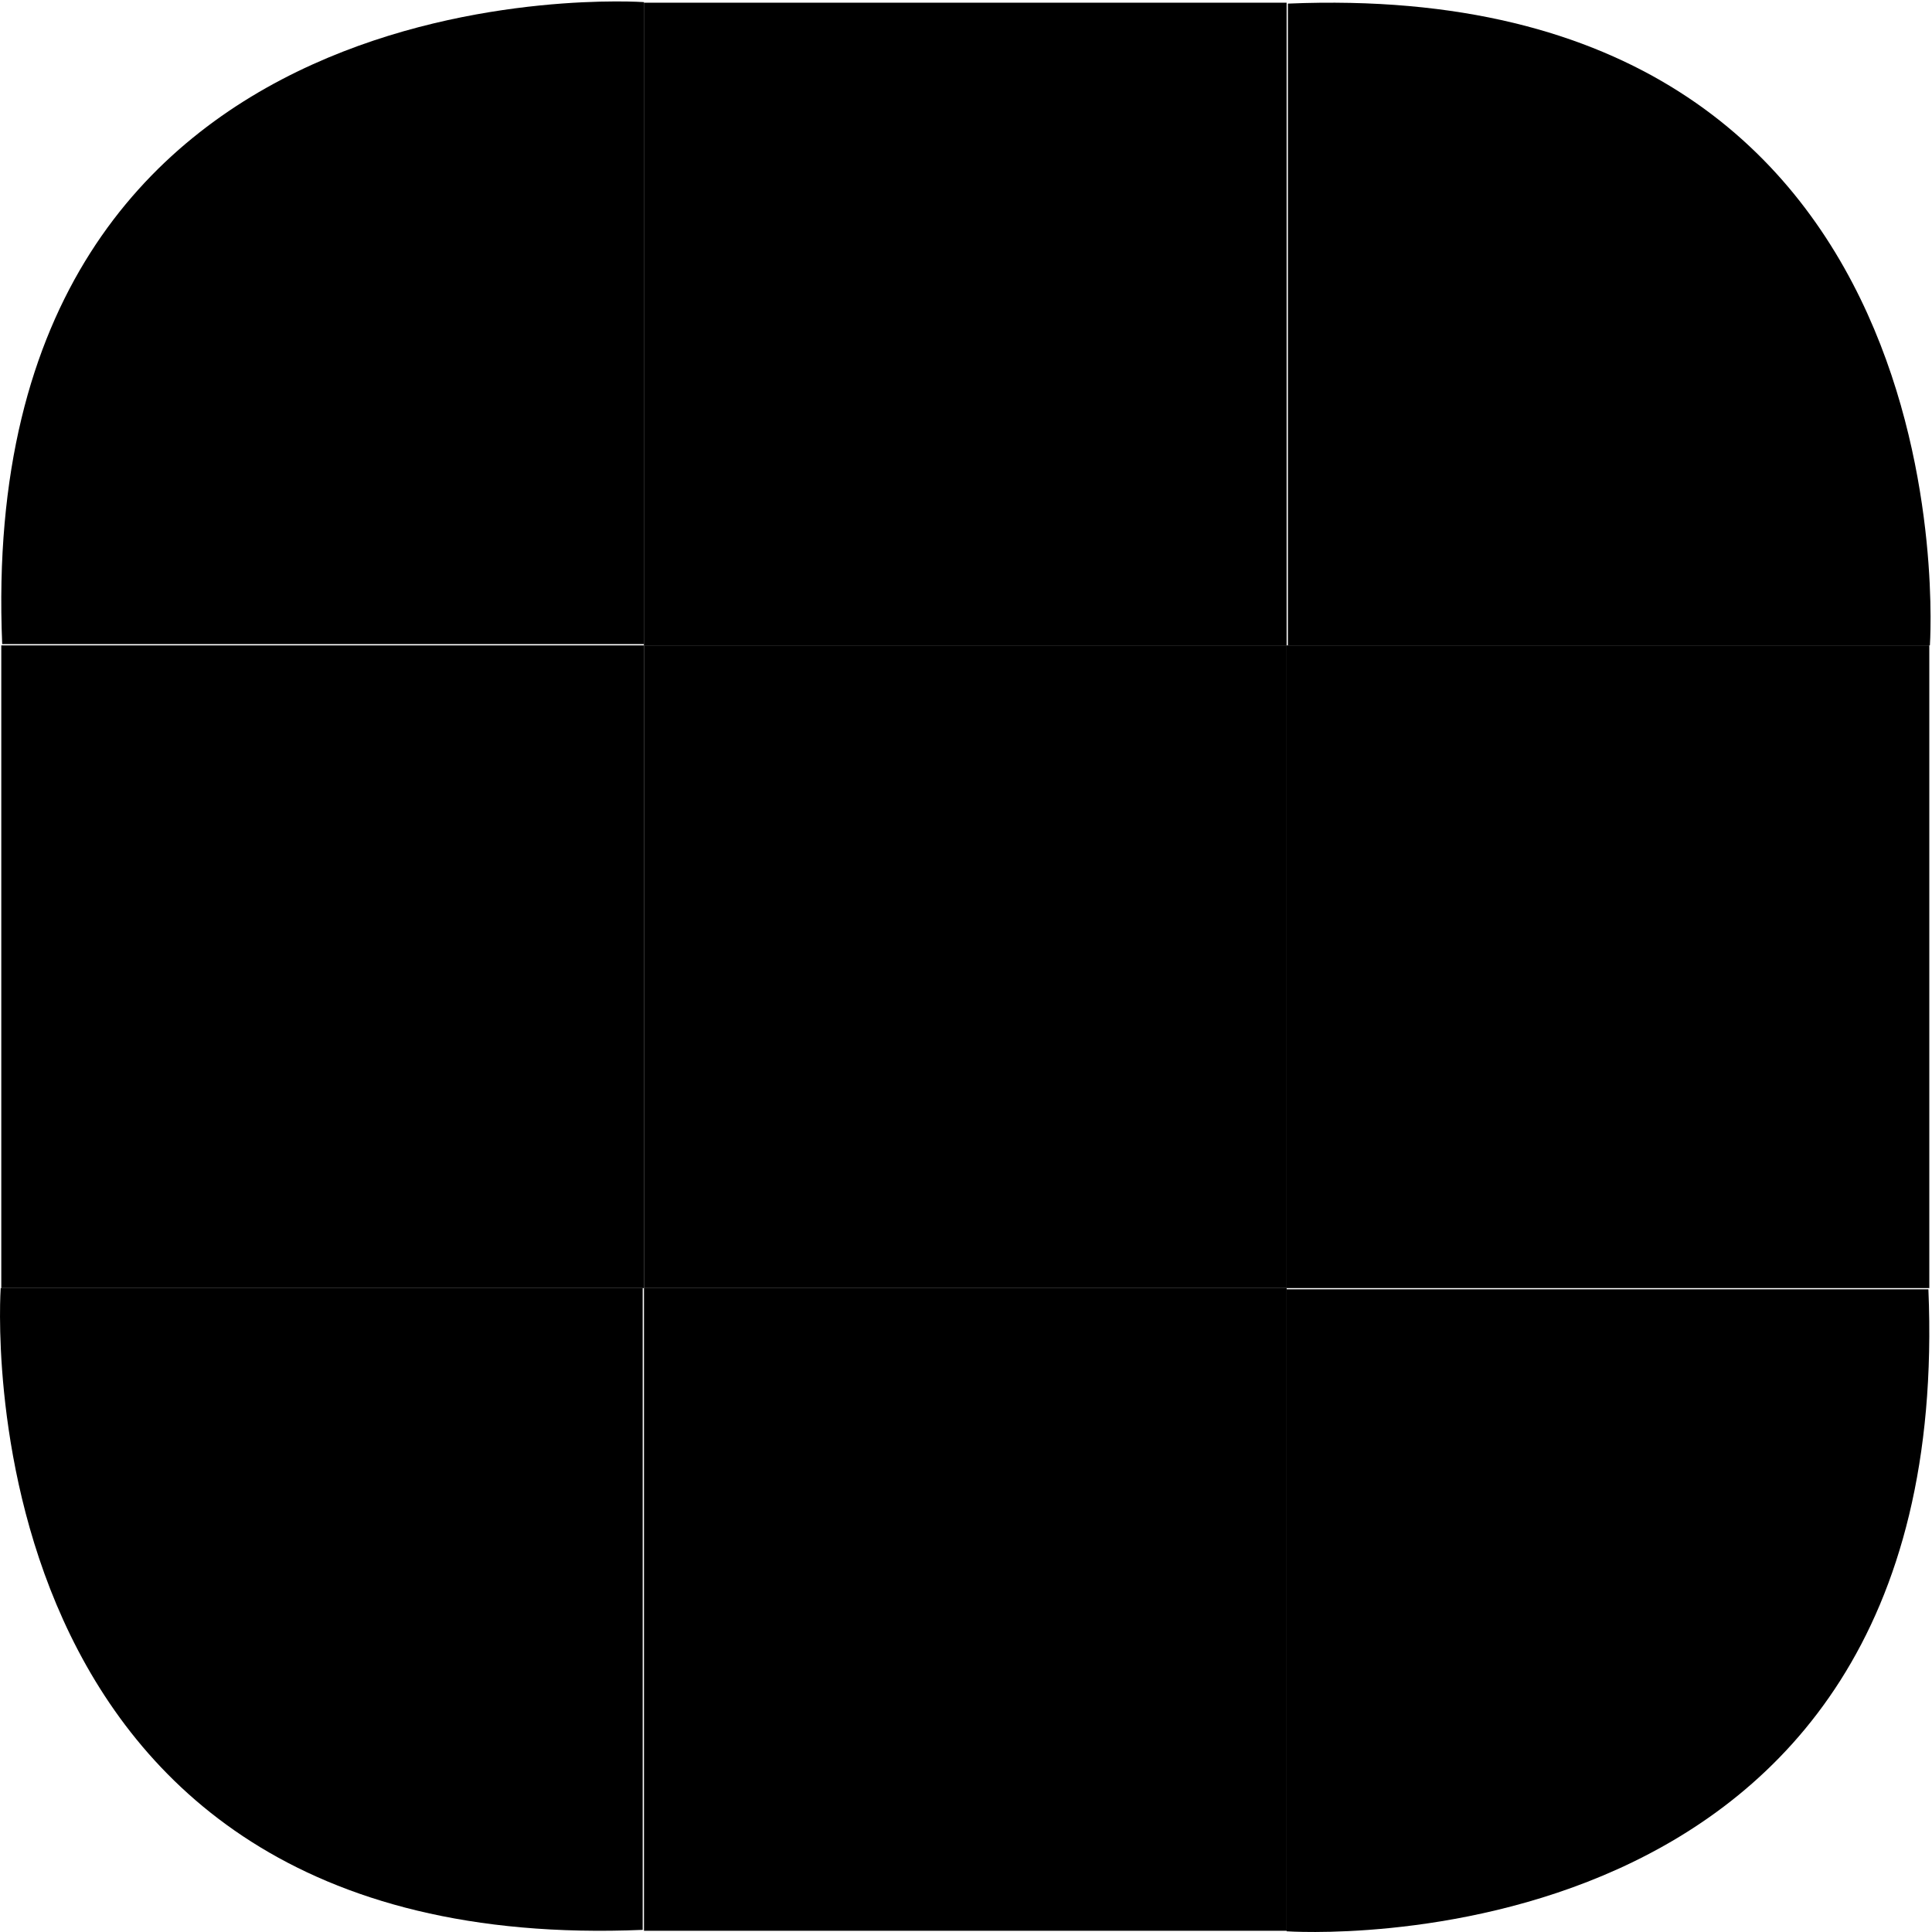
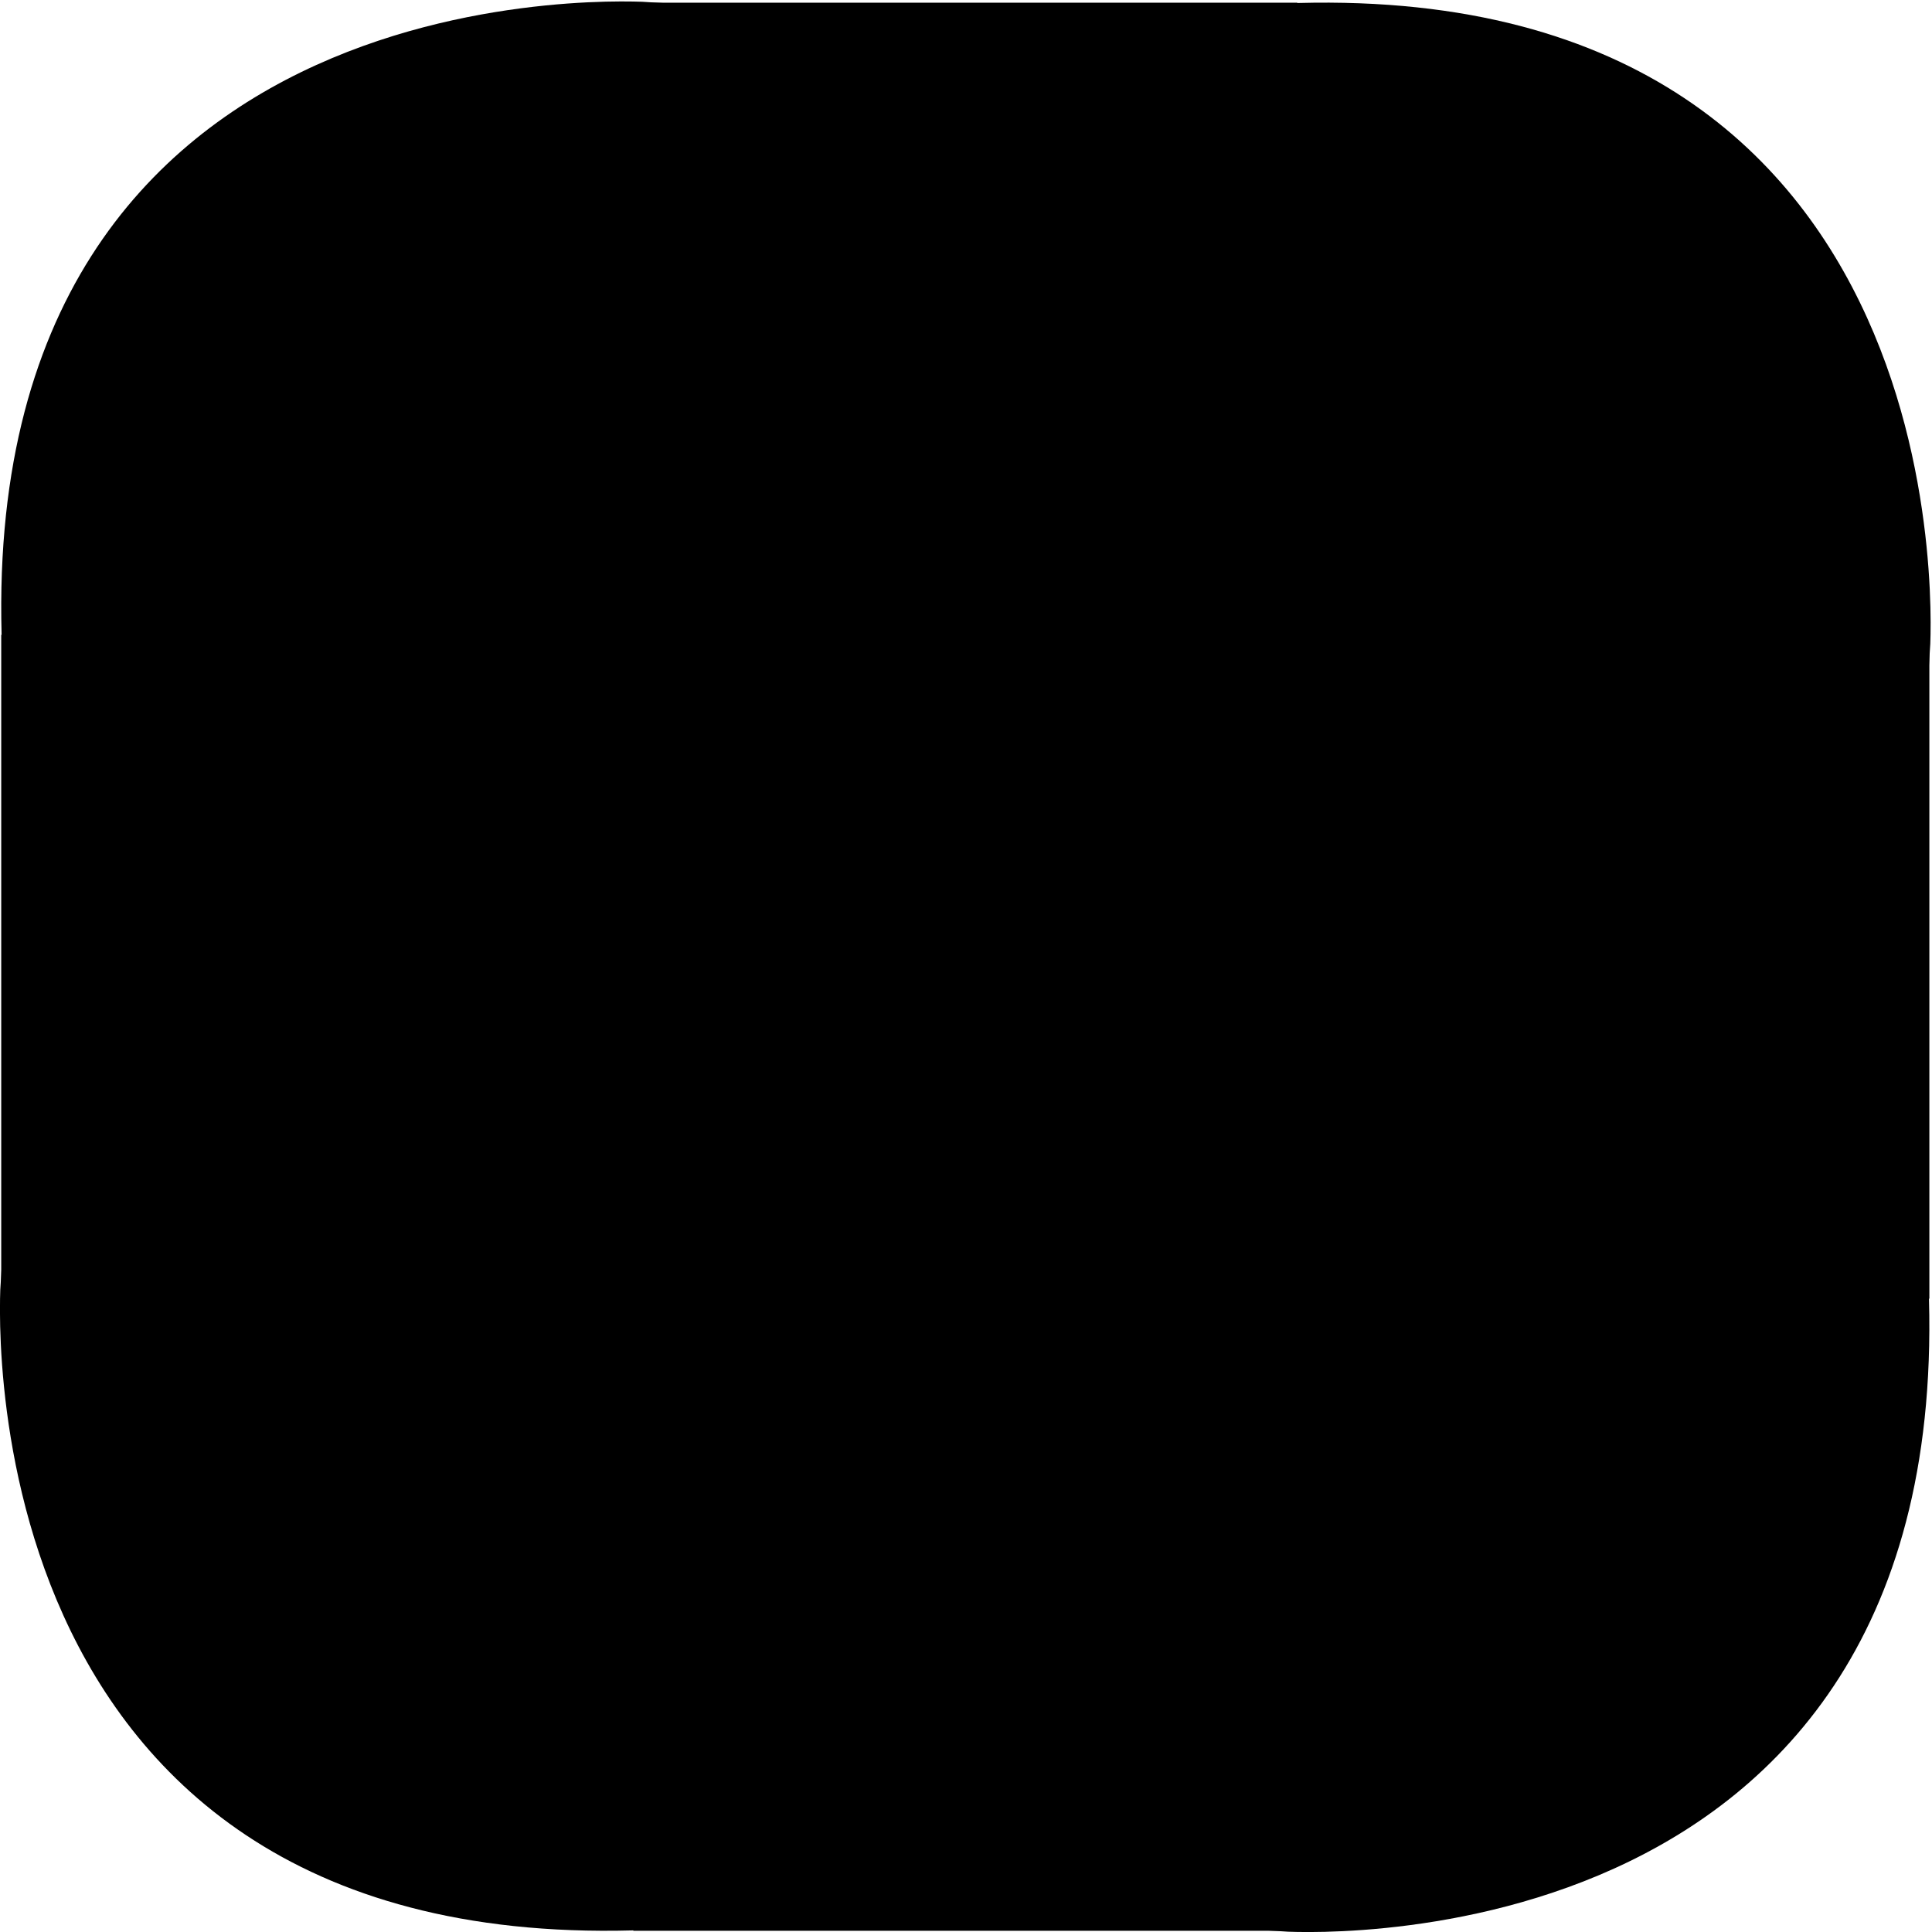
<svg xmlns="http://www.w3.org/2000/svg" version="1.1" width="30.022" height="30.022" id="svg5816">
  <defs id="defs5818" />
-   <path d="m 0.034,10.009 9.973,0 0,-9.976 c 0,0 -10.423,-0.737 -9.973,9.976 z" id="path120" style="fill:#000000;fill-opacity:1;stroke:none" />
-   <rect width="9.987" height="9.987" rx="0" ry="0.049" x="-19.993" y="-10.029" transform="scale(-1,-1)" id="rect124" style="fill:#000000;fill-opacity:1;stroke:none" />
-   <path d="m 20.013,0.056 0,9.973 9.976,0 c 0,0 0.737,-10.423 -9.976,-9.973 z" id="path130" style="fill:#000000;fill-opacity:1;stroke:none" />
-   <rect width="9.987" height="9.987" rx="0" ry="0.049" x="10.029" y="-10.007" transform="matrix(0,1,-1,0,0,0)" id="rect188" style="fill:#000000;fill-opacity:1;stroke:none" />
-   <rect width="9.987" height="9.987" rx="0" ry="0.049" x="10.007" y="10.029" id="rect192" style="fill:#000000;fill-opacity:1;stroke:none" />
-   <rect width="9.987" height="9.987" rx="0" ry="0.049" x="-20.016" y="19.993" transform="matrix(0,-1,1,0,0,0)" id="rect196" style="fill:#000000;fill-opacity:1;stroke:none" />
-   <path d="m 9.987,29.989 0,-9.973 -9.976,0 c 0,0 -0.737,10.423 9.976,9.973 z" id="path250" style="fill:#000000;fill-opacity:1;stroke:none" />
-   <rect width="9.987" height="9.987" rx="0" ry="0.049" x="10.007" y="20.016" id="rect254" style="fill:#000000;fill-opacity:1;stroke:none" />
-   <path d="m 29.966,20.035 -9.973,0 0,9.976 c 0,0 10.423,0.737 9.973,-9.976 z" id="path260" style="fill:#000000;fill-opacity:1;stroke:none" />
+   <path d="m 0.279,10.092 9.809,0 0,-9.813 c 0,0 -10.252,-0.725 -9.809,9.813 z" id="path120" style="fill:#000000;fill-opacity:1;stroke:#000000;stroke-width:0.492;stroke-miterlimit:4;stroke-opacity:1;stroke-dasharray:none" />
+   <rect width="9.823" height="9.823" rx="0" ry="0.049" x="-19.912" y="-10.111" transform="scale(-1,-1)" id="rect124" style="fill:#000000;fill-opacity:1;stroke:#000000;stroke-width:0.492;stroke-miterlimit:4;stroke-opacity:1;stroke-dasharray:none" />
+   <path d="m 19.931,0.301 0,9.809 9.813,0 c 0,0 0.725,-10.252 -9.813,-9.809 z" id="path130" style="fill:#000000;fill-opacity:1;stroke:#000000;stroke-width:0.492;stroke-miterlimit:4;stroke-opacity:1;stroke-dasharray:none" />
+   <rect width="9.823" height="9.823" rx="0" ry="0.049" x="10.111" y="-10.088" transform="matrix(0,1,-1,0,0,0)" id="rect188" style="fill:#000000;fill-opacity:1;stroke:#000000;stroke-width:0.492;stroke-miterlimit:4;stroke-opacity:1;stroke-dasharray:none" />
+   <rect width="9.823" height="9.823" rx="0" ry="0.049" x="10.088" y="10.111" id="rect192" style="fill:#000000;fill-opacity:1;stroke:#000000;stroke-width:0.492;stroke-miterlimit:4;stroke-opacity:1;stroke-dasharray:none" />
+   <rect width="9.823" height="9.823" rx="0" ry="0.049" x="-19.934" y="19.912" transform="matrix(0,-1,1,0,0,0)" id="rect196" style="fill:#000000;fill-opacity:1;stroke:#000000;stroke-width:0.492;stroke-miterlimit:4;stroke-opacity:1;stroke-dasharray:none" />
+   <path d="m 10.069,29.743 0,-9.809 -9.813,0 c 0,0 -0.725,10.252 9.813,9.809 z" id="path250" style="fill:#000000;fill-opacity:1;stroke:#000000;stroke-width:0.492;stroke-miterlimit:4;stroke-opacity:1;stroke-dasharray:none" />
+   <rect width="9.823" height="9.823" rx="0" ry="0.049" x="10.088" y="19.934" id="rect254" style="fill:#000000;fill-opacity:1;stroke:#000000;stroke-width:0.492;stroke-miterlimit:4;stroke-opacity:1;stroke-dasharray:none" />
+   <path d="m 29.721,19.953 -9.809,0 0,9.813 c 0,0 10.252,0.725 9.809,-9.813 z" id="path260" style="fill:#000000;fill-opacity:1;stroke:#000000;stroke-width:0.492;stroke-miterlimit:4;stroke-opacity:1;stroke-dasharray:none" />
</svg>
